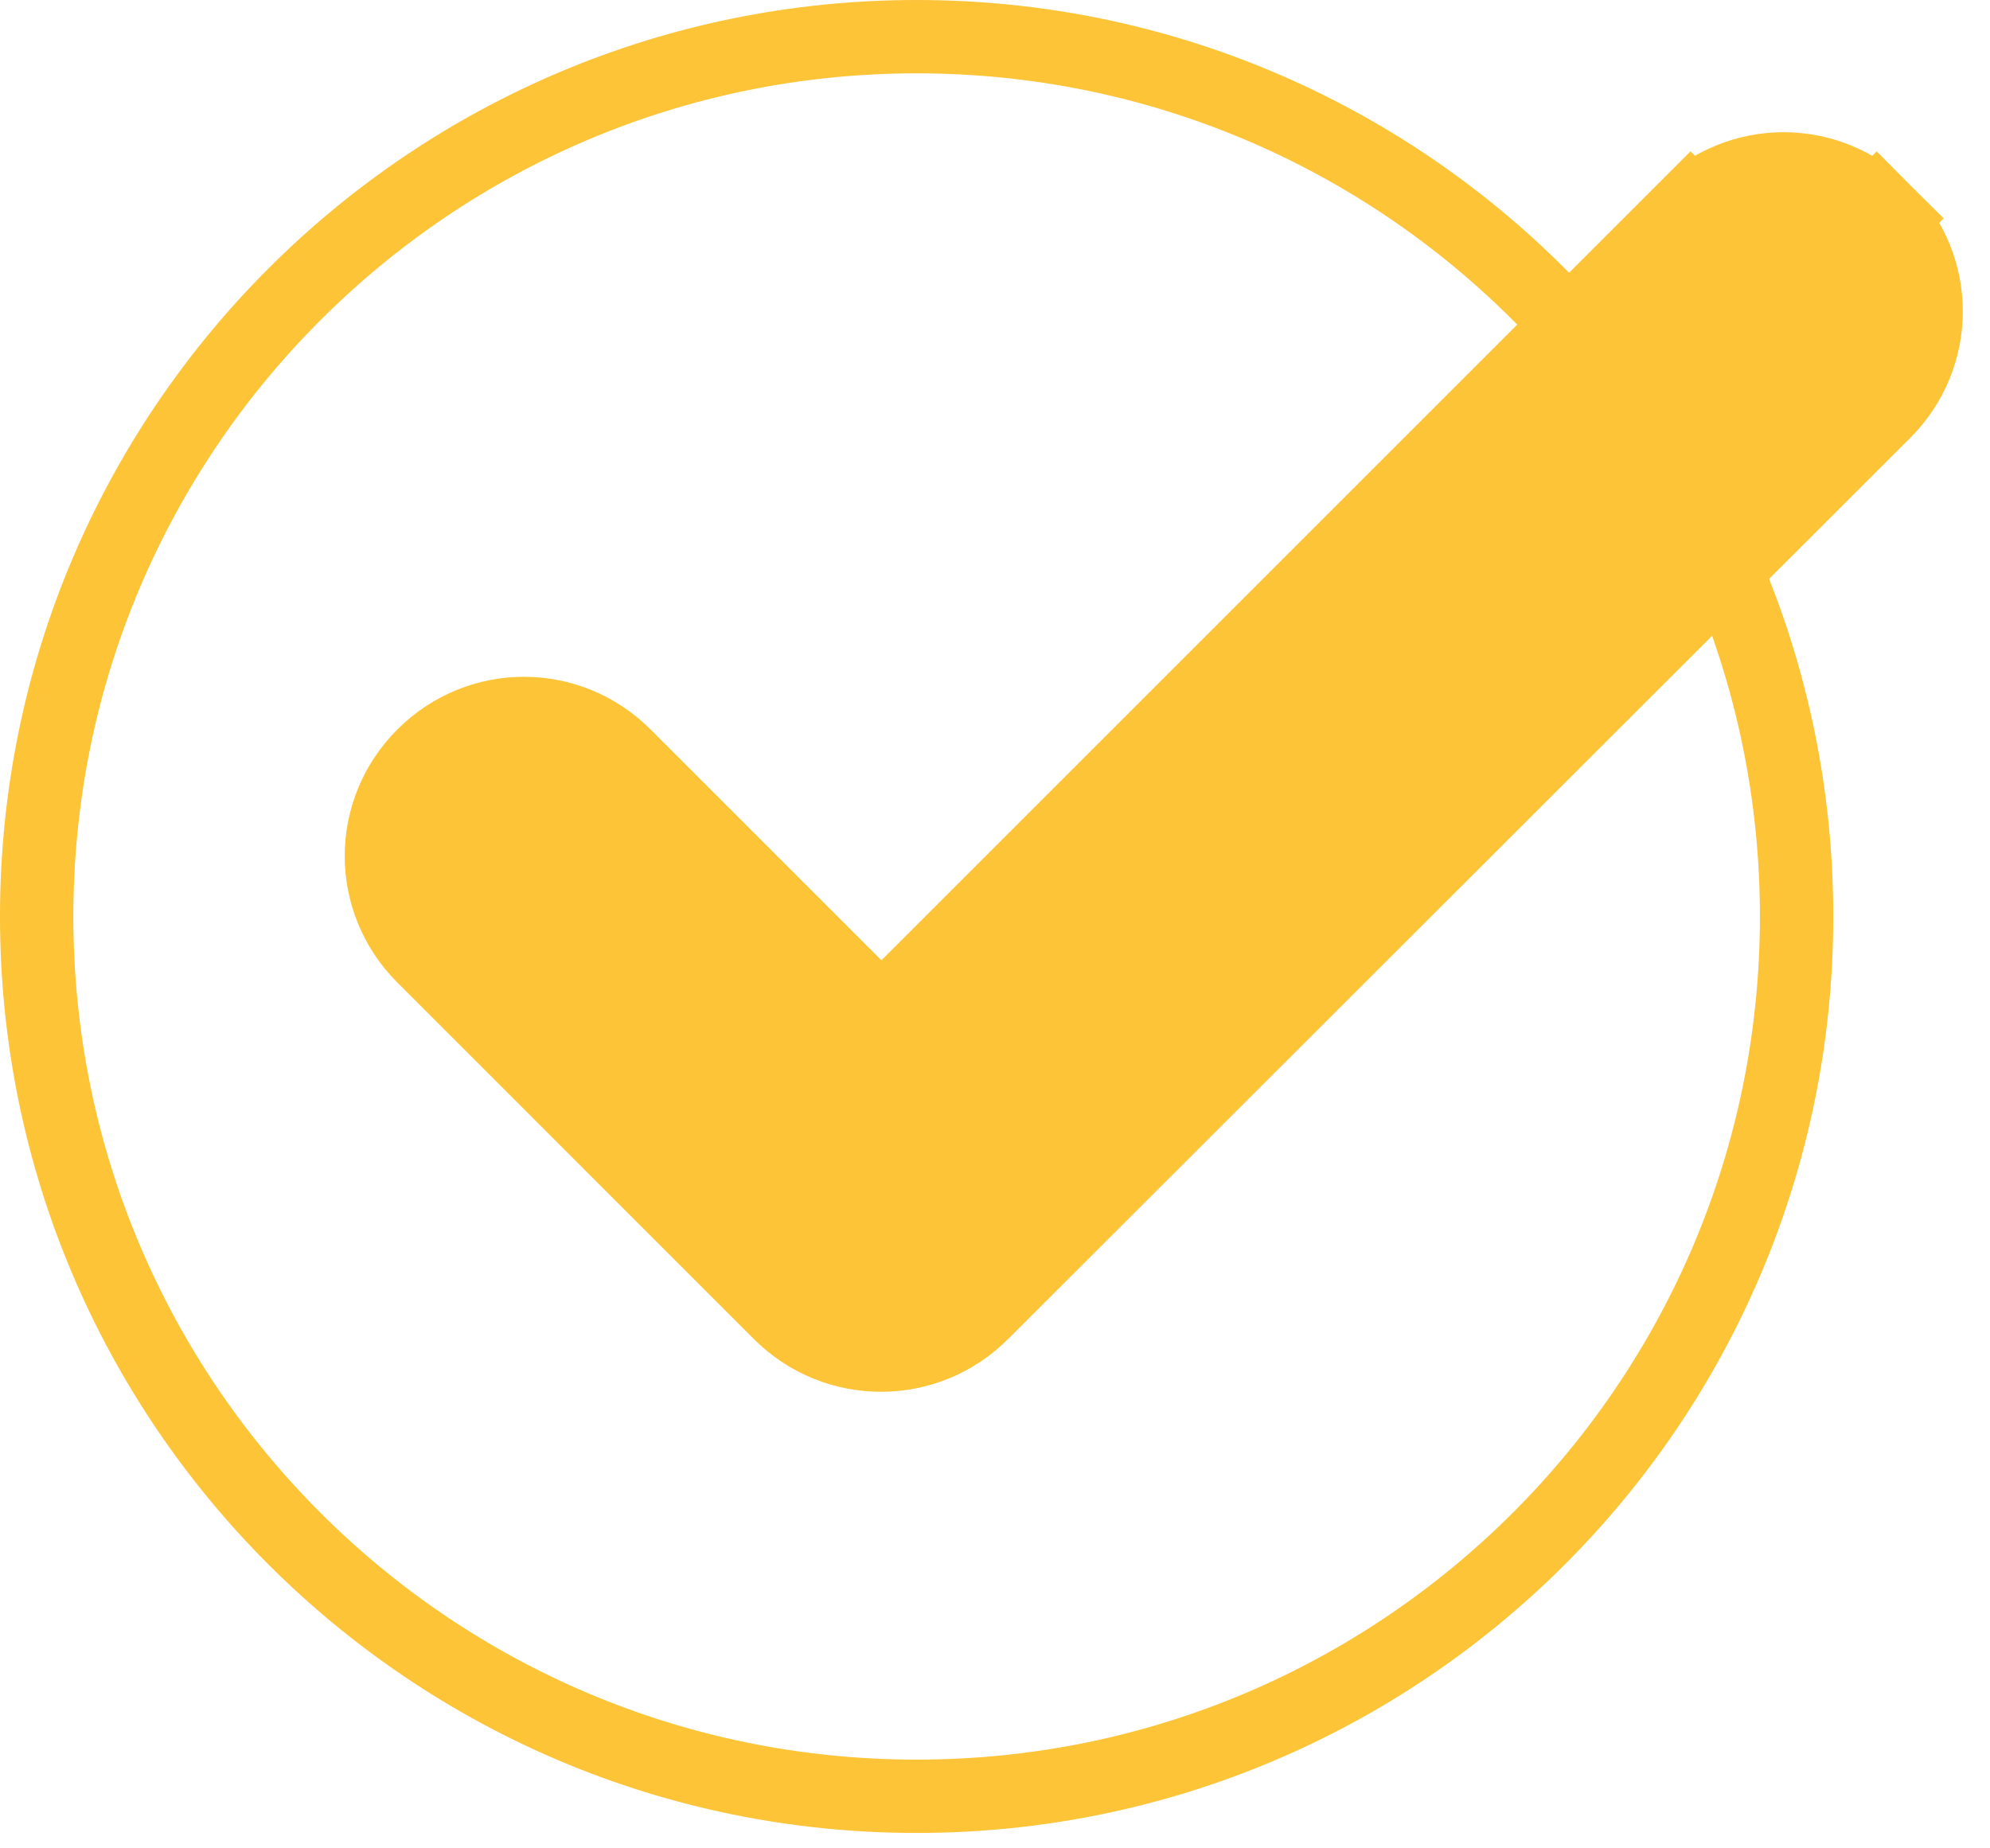
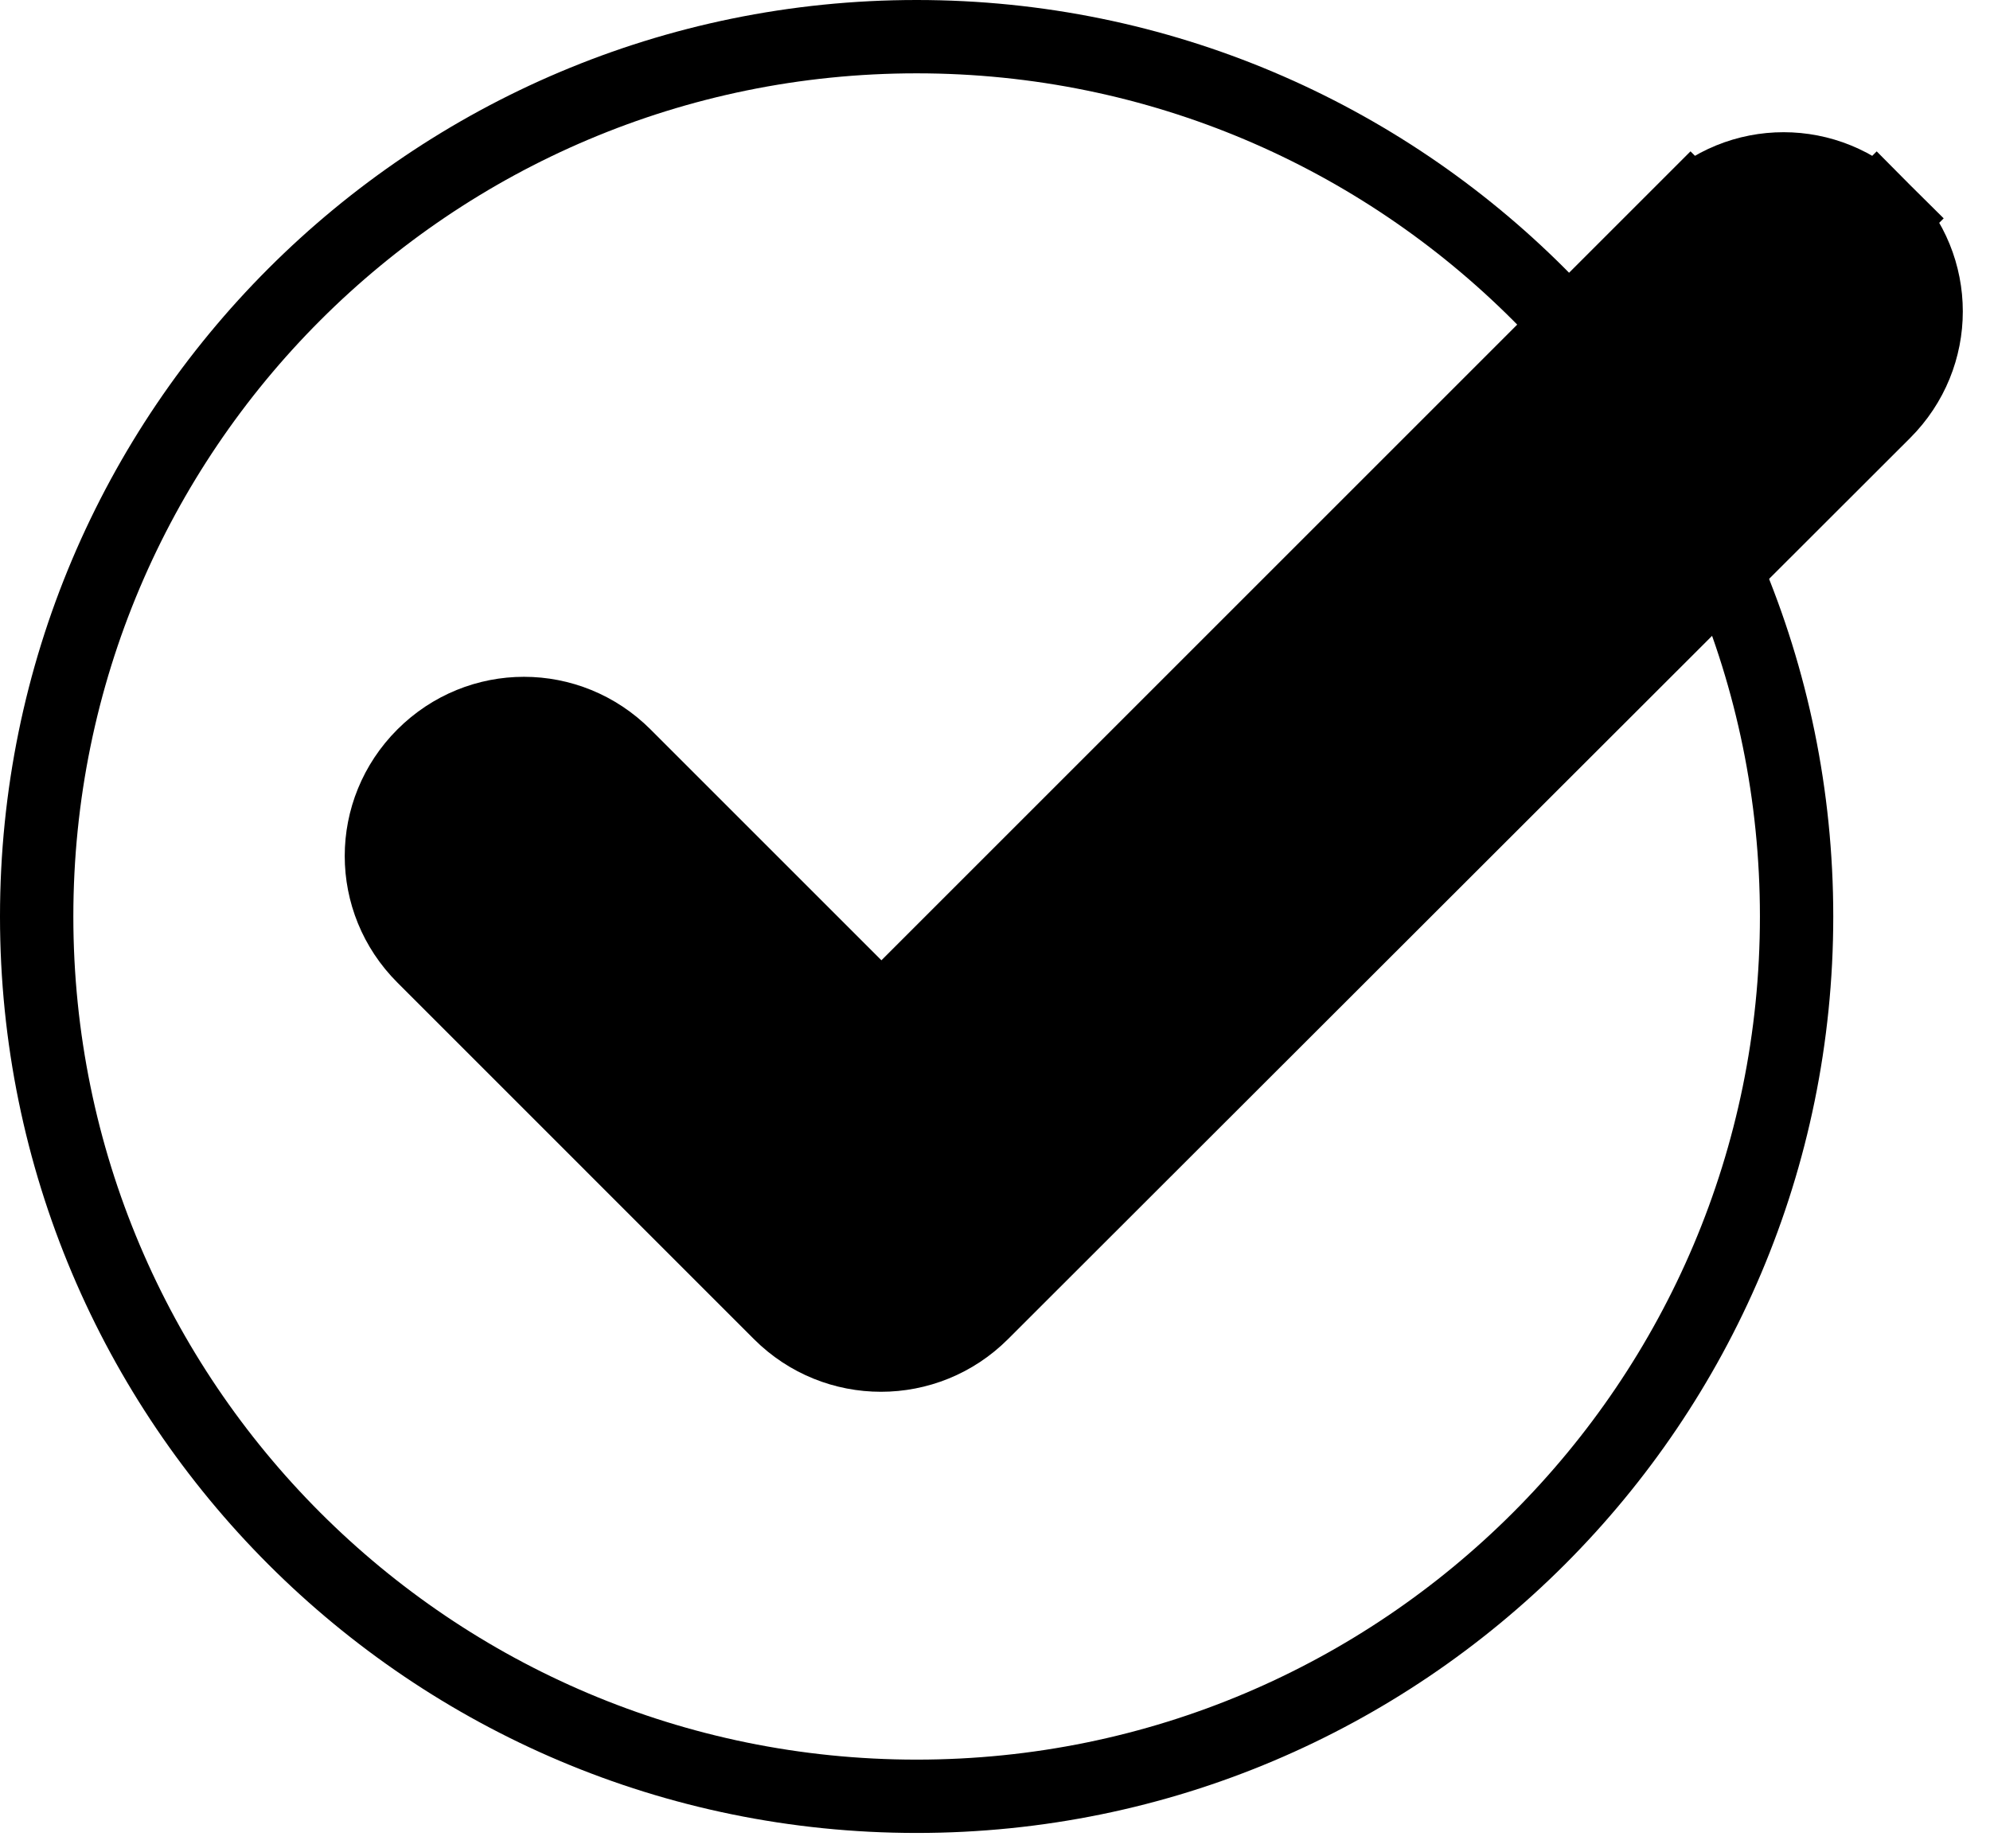
<svg xmlns="http://www.w3.org/2000/svg" width="42" height="39" viewBox="0 0 42 39" fill="none">
-   <rect x="0.774" y="0.774" width="37.144" height="37.144" rx="18.572" stroke="#FCC436" stroke-width="1.548" />
-   <path d="M39.607 8.539L39.608 8.538C40.699 7.447 40.699 5.7 39.608 4.609L38.9 5.316L39.608 4.609C38.517 3.518 36.77 3.518 35.679 4.609L36.386 5.316L35.679 4.609L18.603 21.685L13.023 16.105C11.932 15.014 10.185 15.014 9.094 16.105C8.003 17.196 8.003 18.943 9.094 20.034L16.62 27.561C17.711 28.652 19.476 28.652 20.567 27.561L39.607 8.539Z" fill="#FCC436" stroke="#FCC436" stroke-width="2" />
+   <rect x="0.774" y="0.774" width="37.144" height="37.144" rx="18.572" stroke="black" stroke-width="1.548" />
+   <path d="M39.607 8.539L39.608 8.538C40.699 7.447 40.699 5.7 39.608 4.609L38.9 5.316L39.608 4.609C38.517 3.518 36.77 3.518 35.679 4.609L36.386 5.316L35.679 4.609L18.603 21.685L13.023 16.105C11.932 15.014 10.185 15.014 9.094 16.105C8.003 17.196 8.003 18.943 9.094 20.034L16.62 27.561C17.711 28.652 19.476 28.652 20.567 27.561L39.607 8.539Z" fill="black" stroke="black" stroke-width="2" />
</svg>
